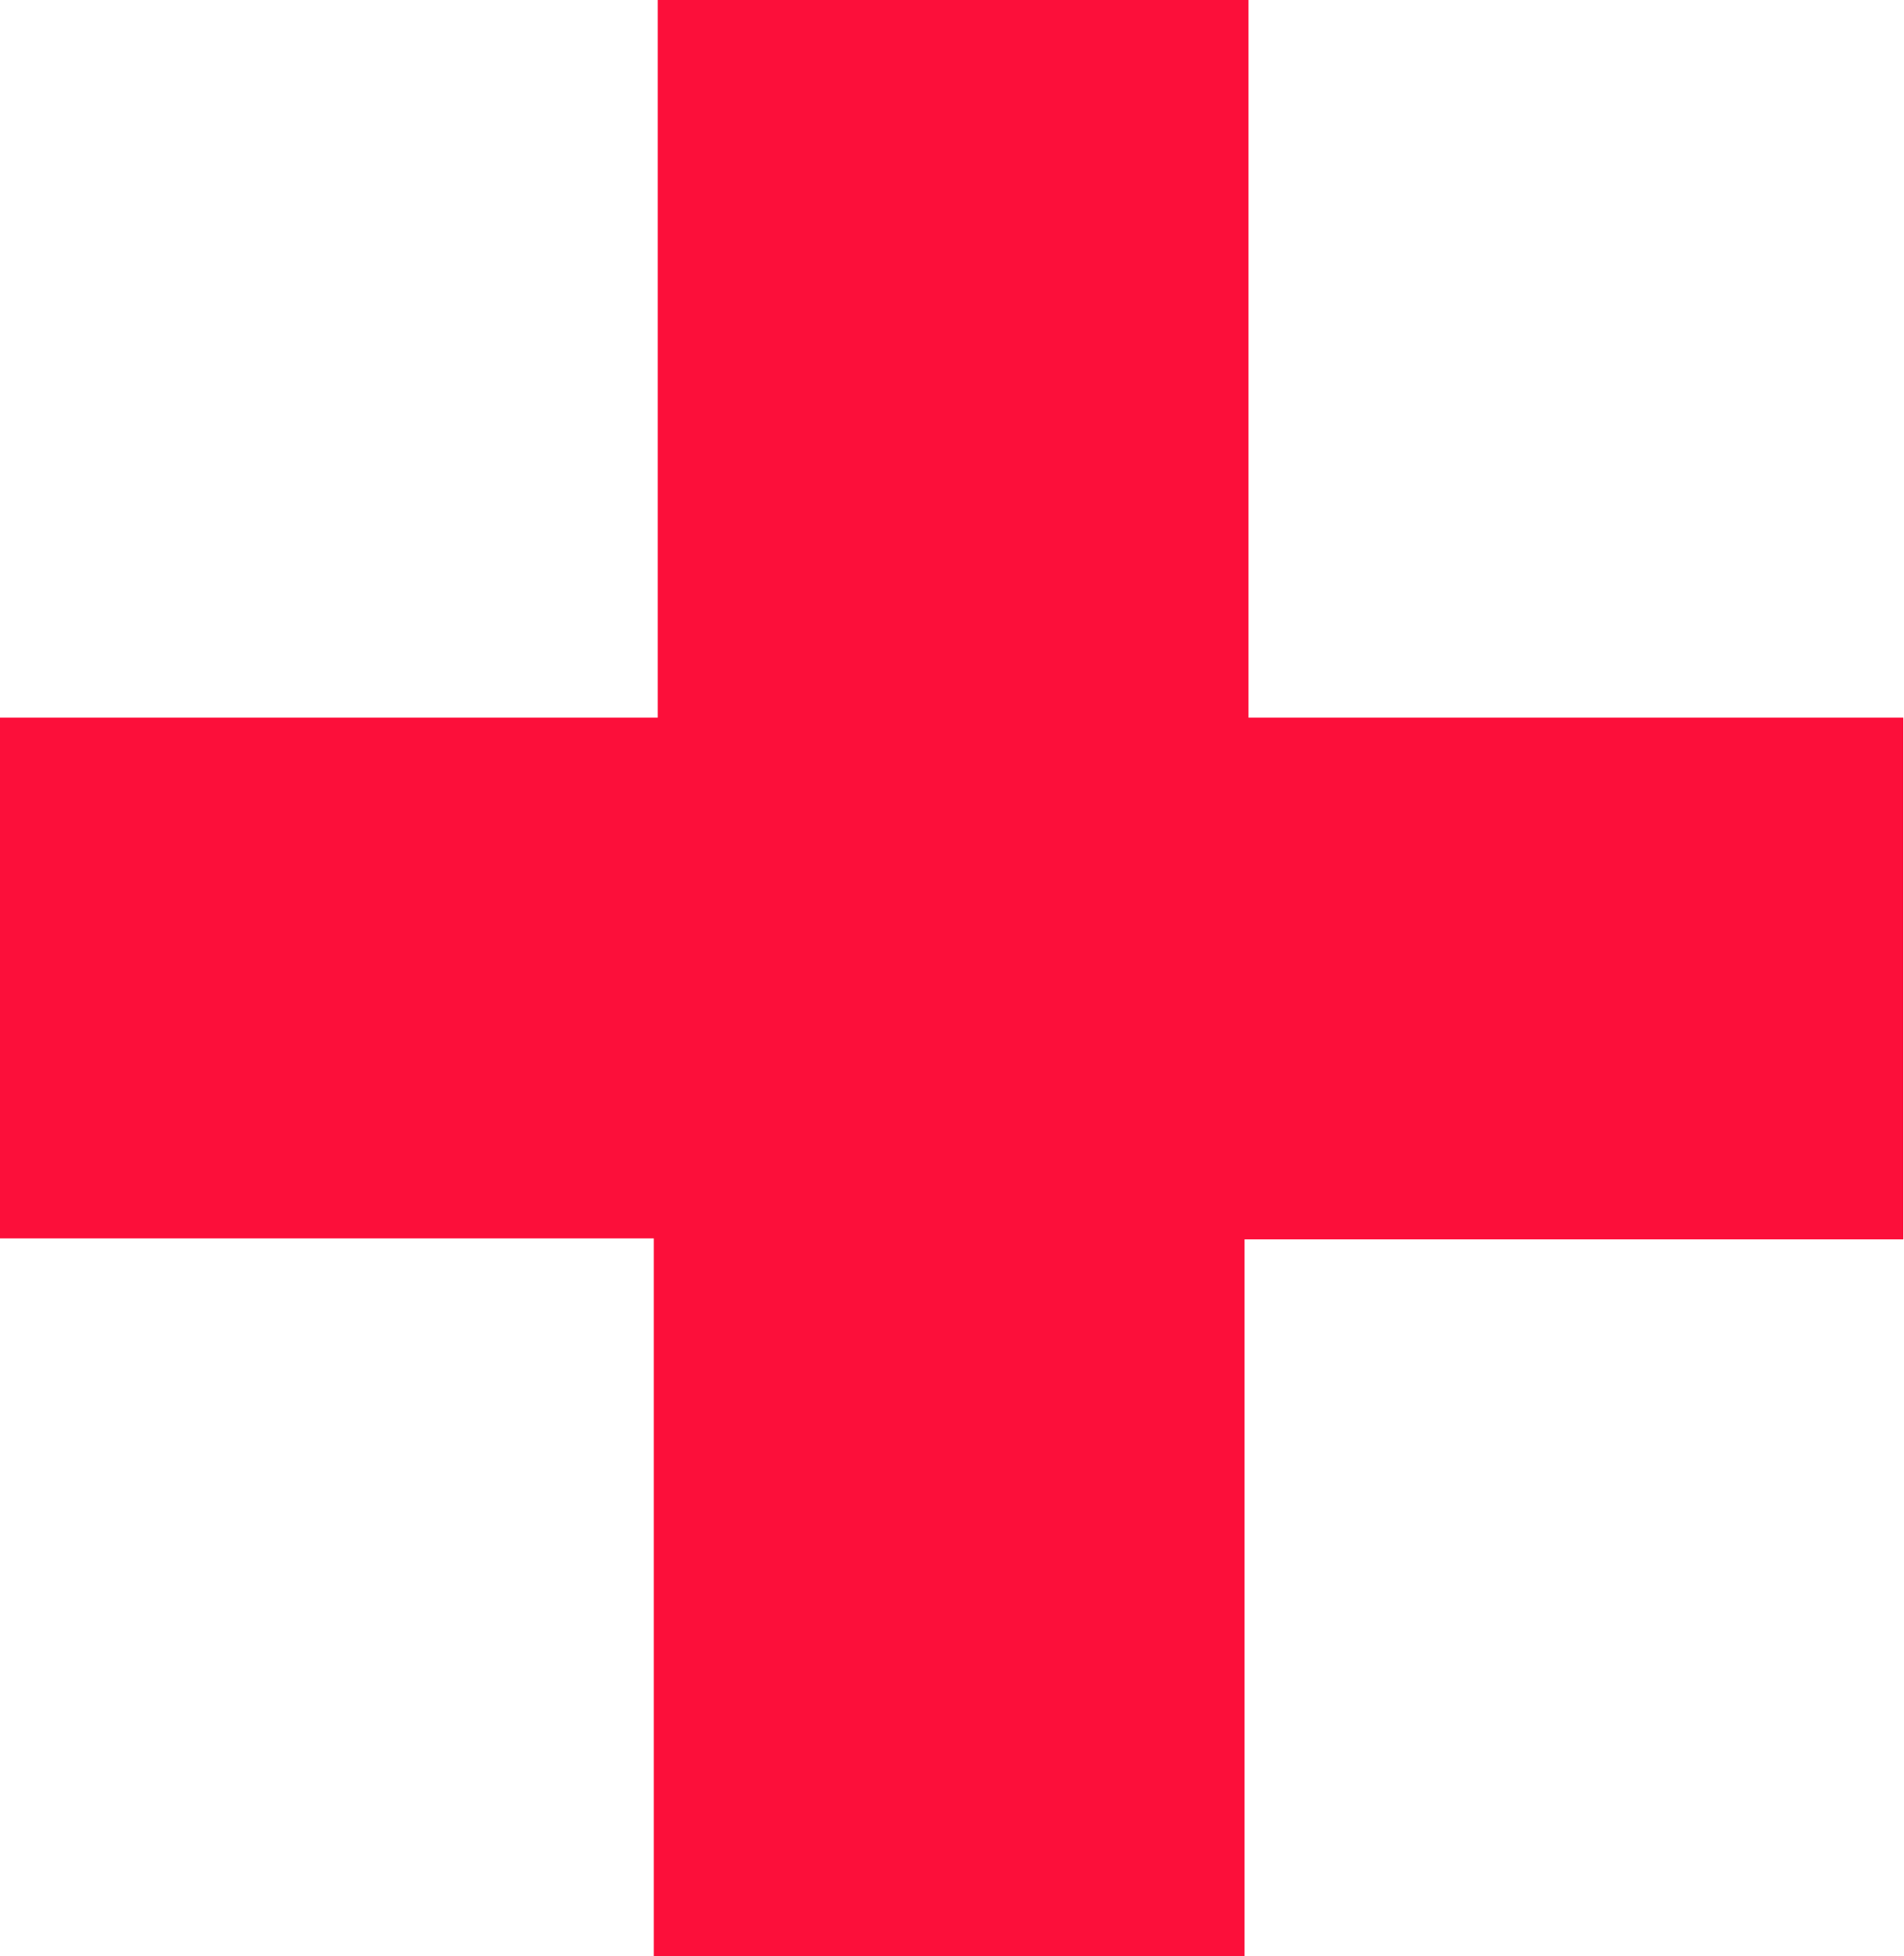
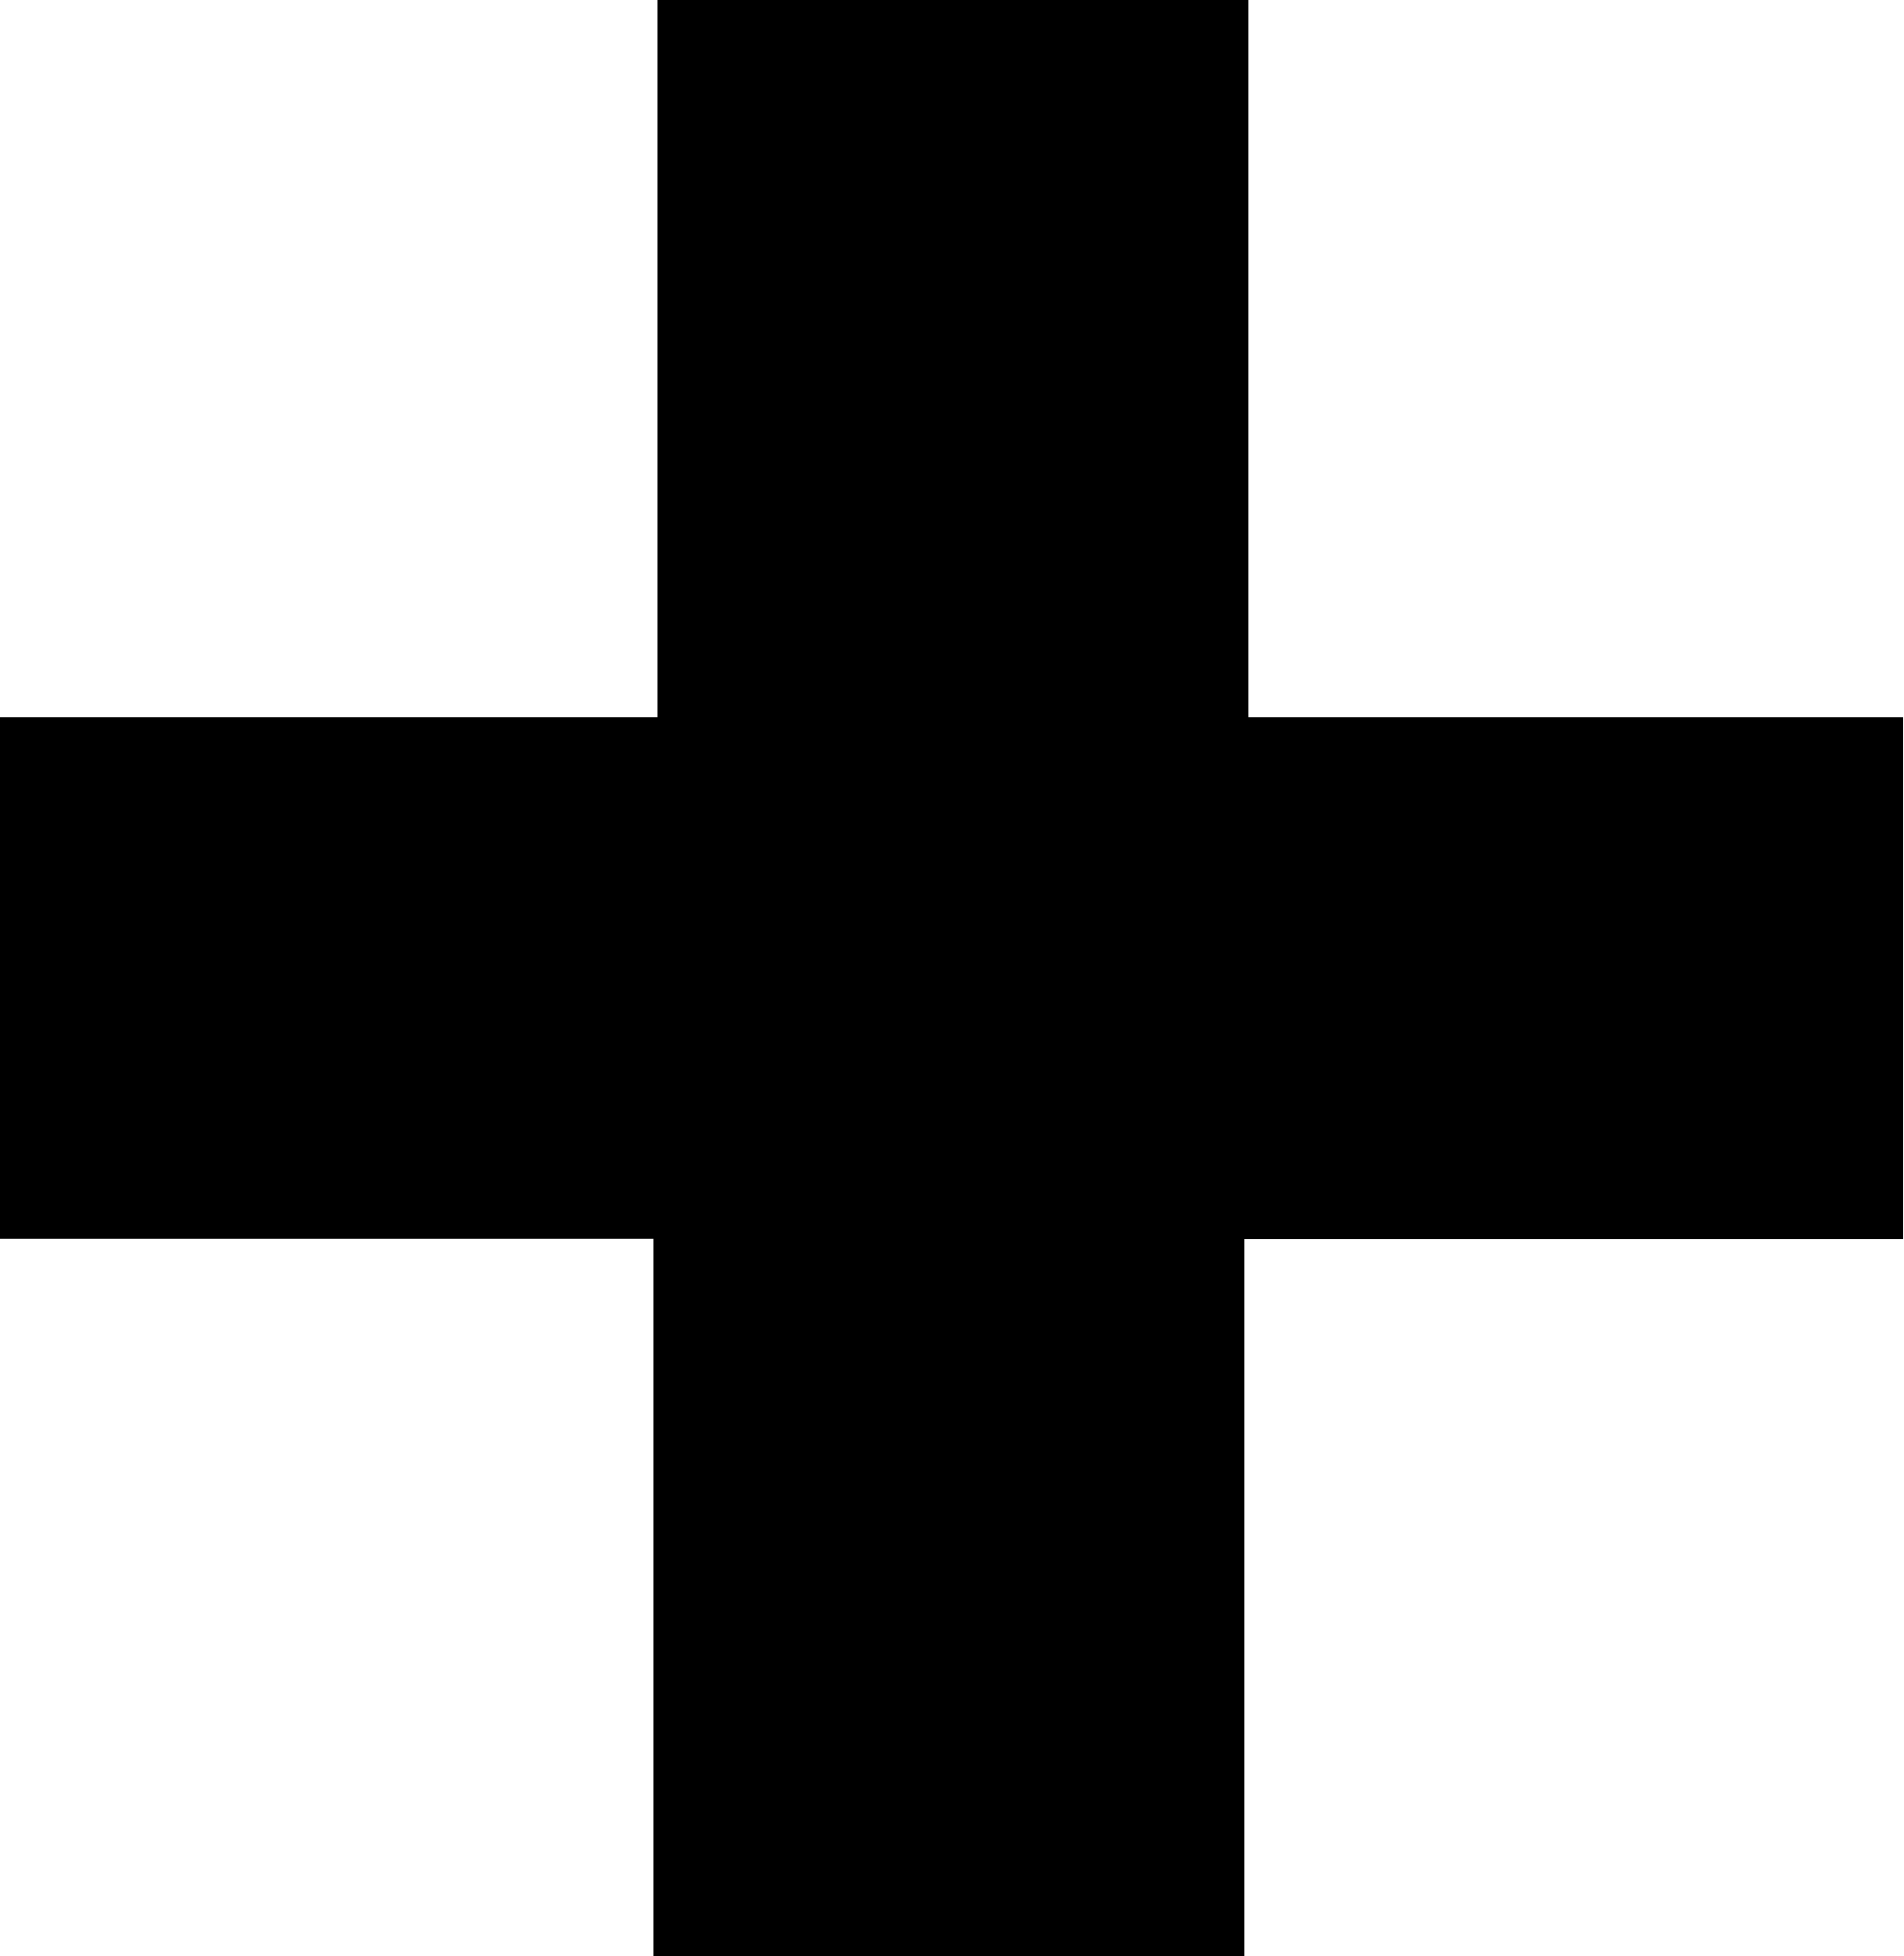
<svg xmlns="http://www.w3.org/2000/svg" viewBox="0 0 19.33 19.87">
  <defs>
-     <style>.cls-1{fill:#fc0f3a;}</style>
+     <style>.cls-1{fill:#000000;}</style>
  </defs>
  <g id="Layer_2" data-name="Layer 2">
    <g id="Calque_1" data-name="Calque 1">
      <path class="cls-1" d="M19.33,7.29v5.3H12.64v7.29h-6V12.58H0V7.29H6.68V0h6V7.29Z" />
    </g>
  </g>
</svg>
